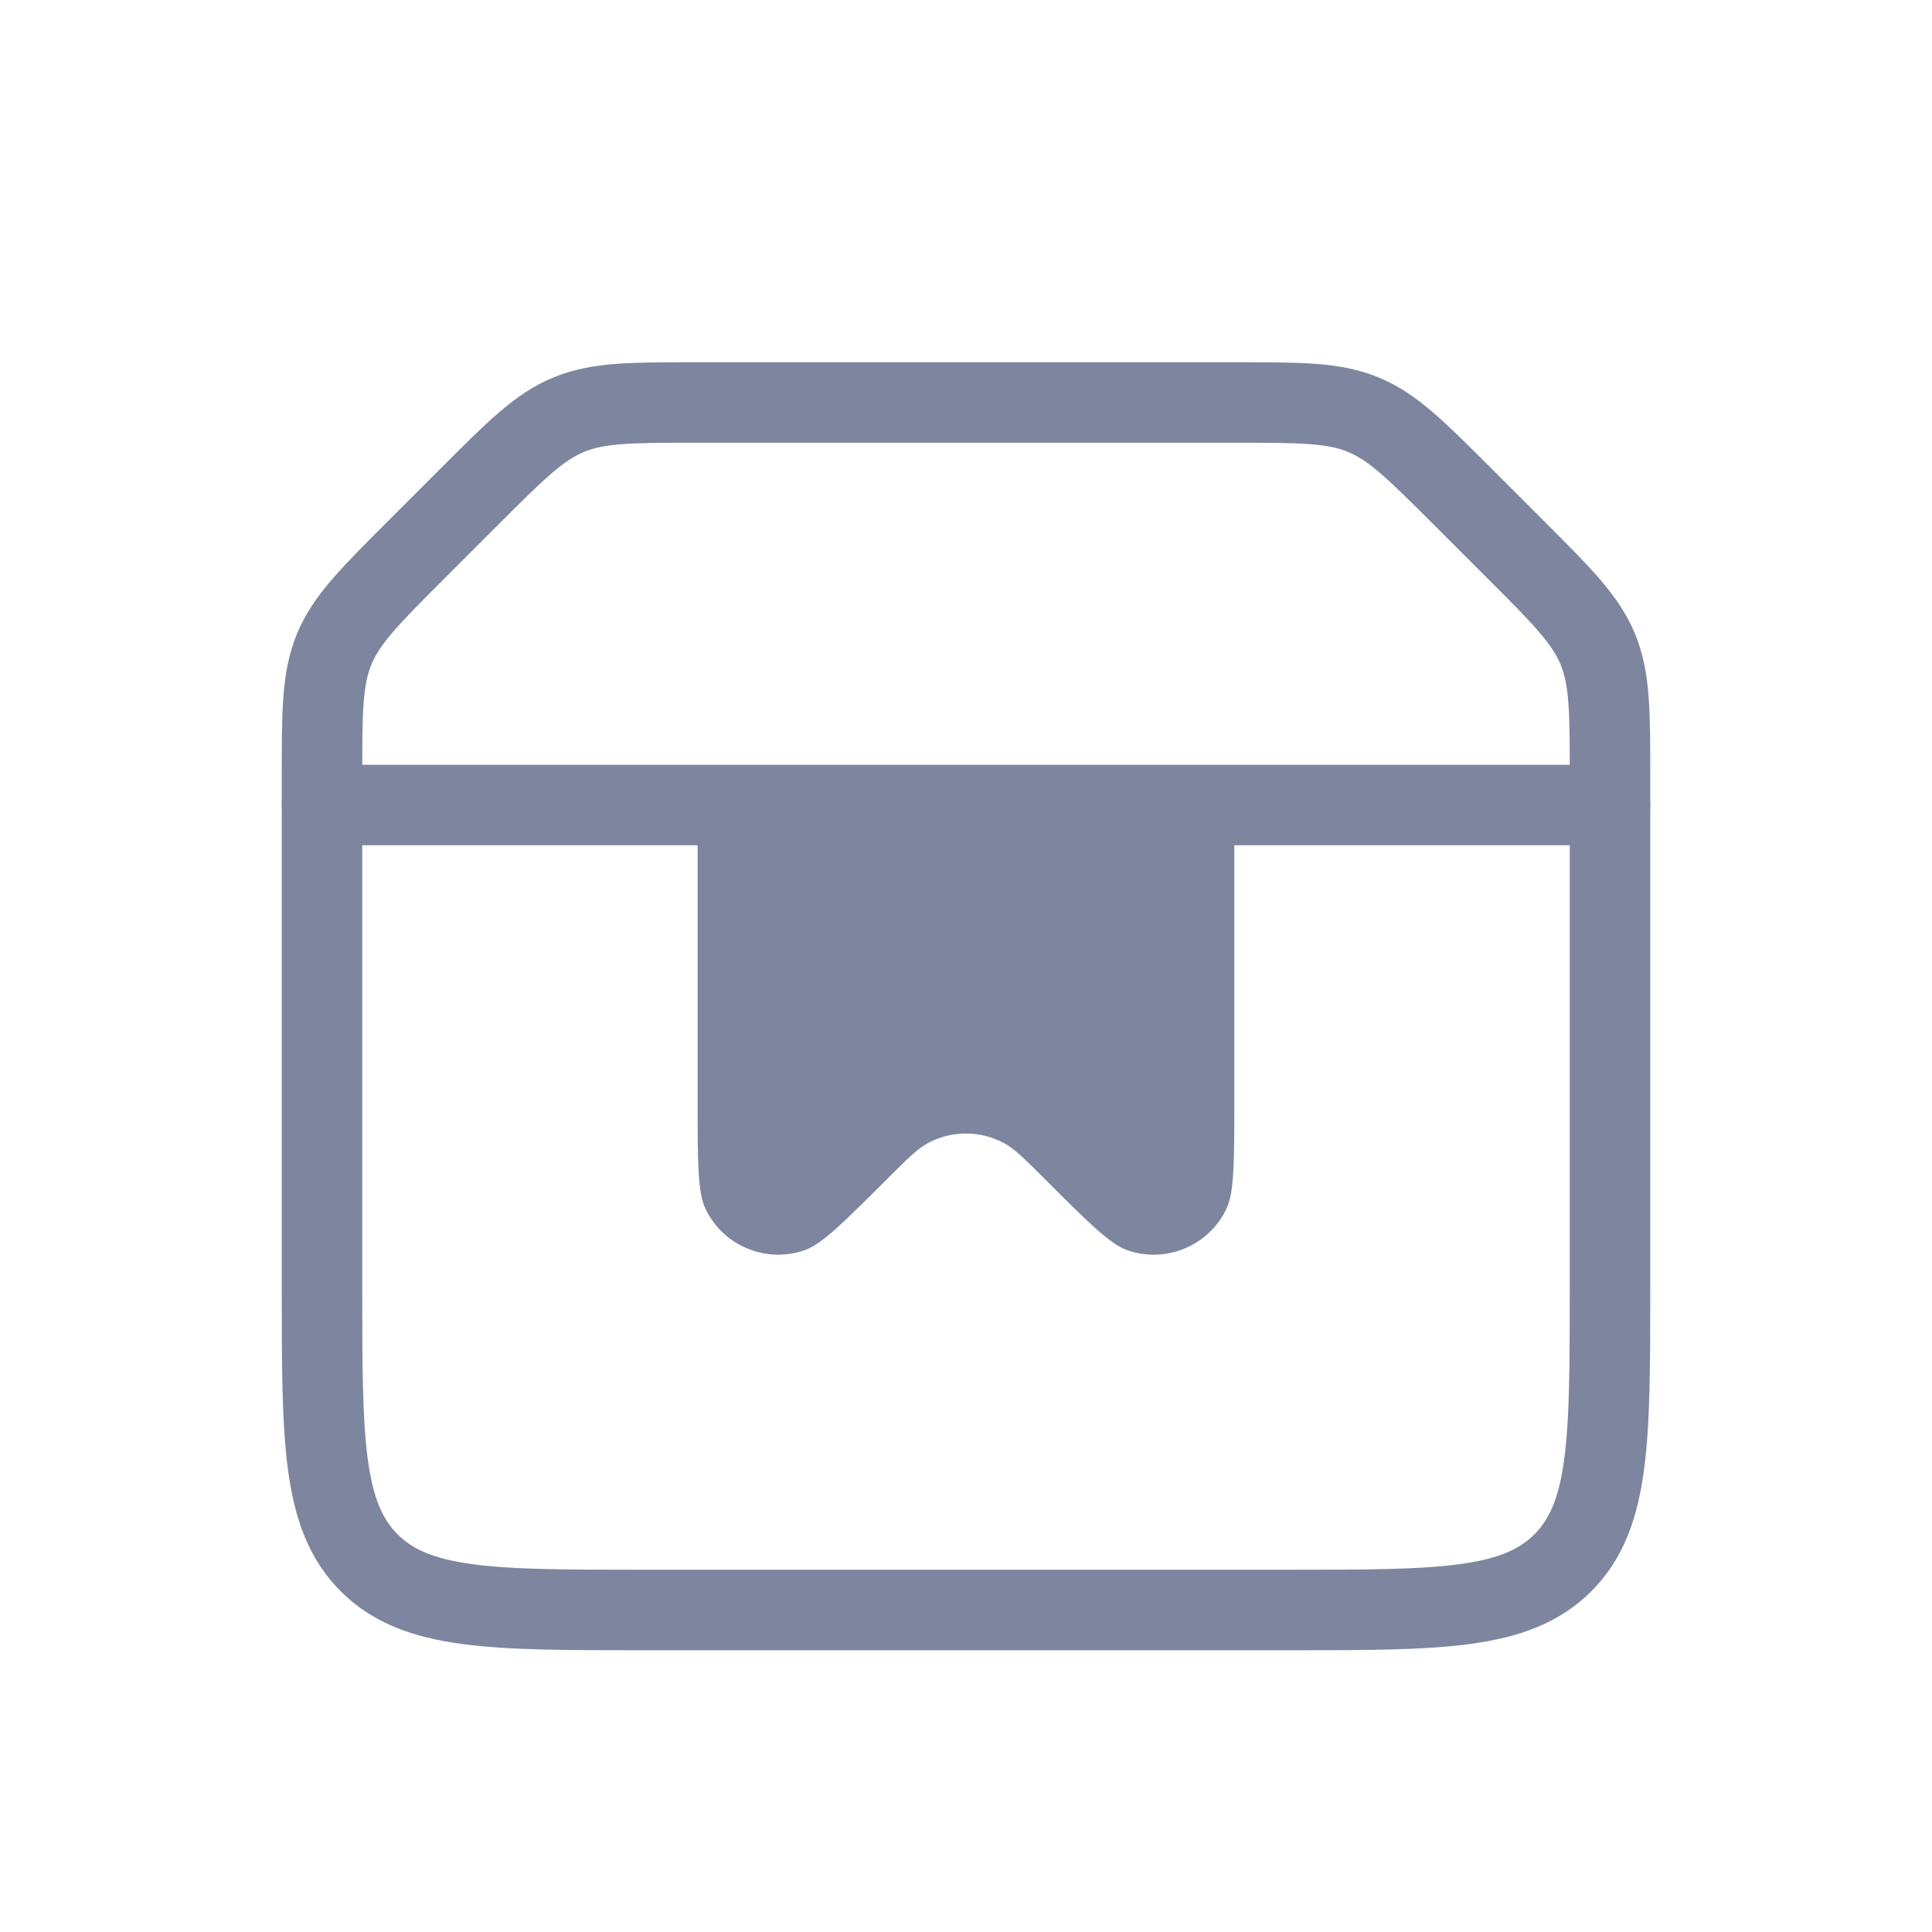
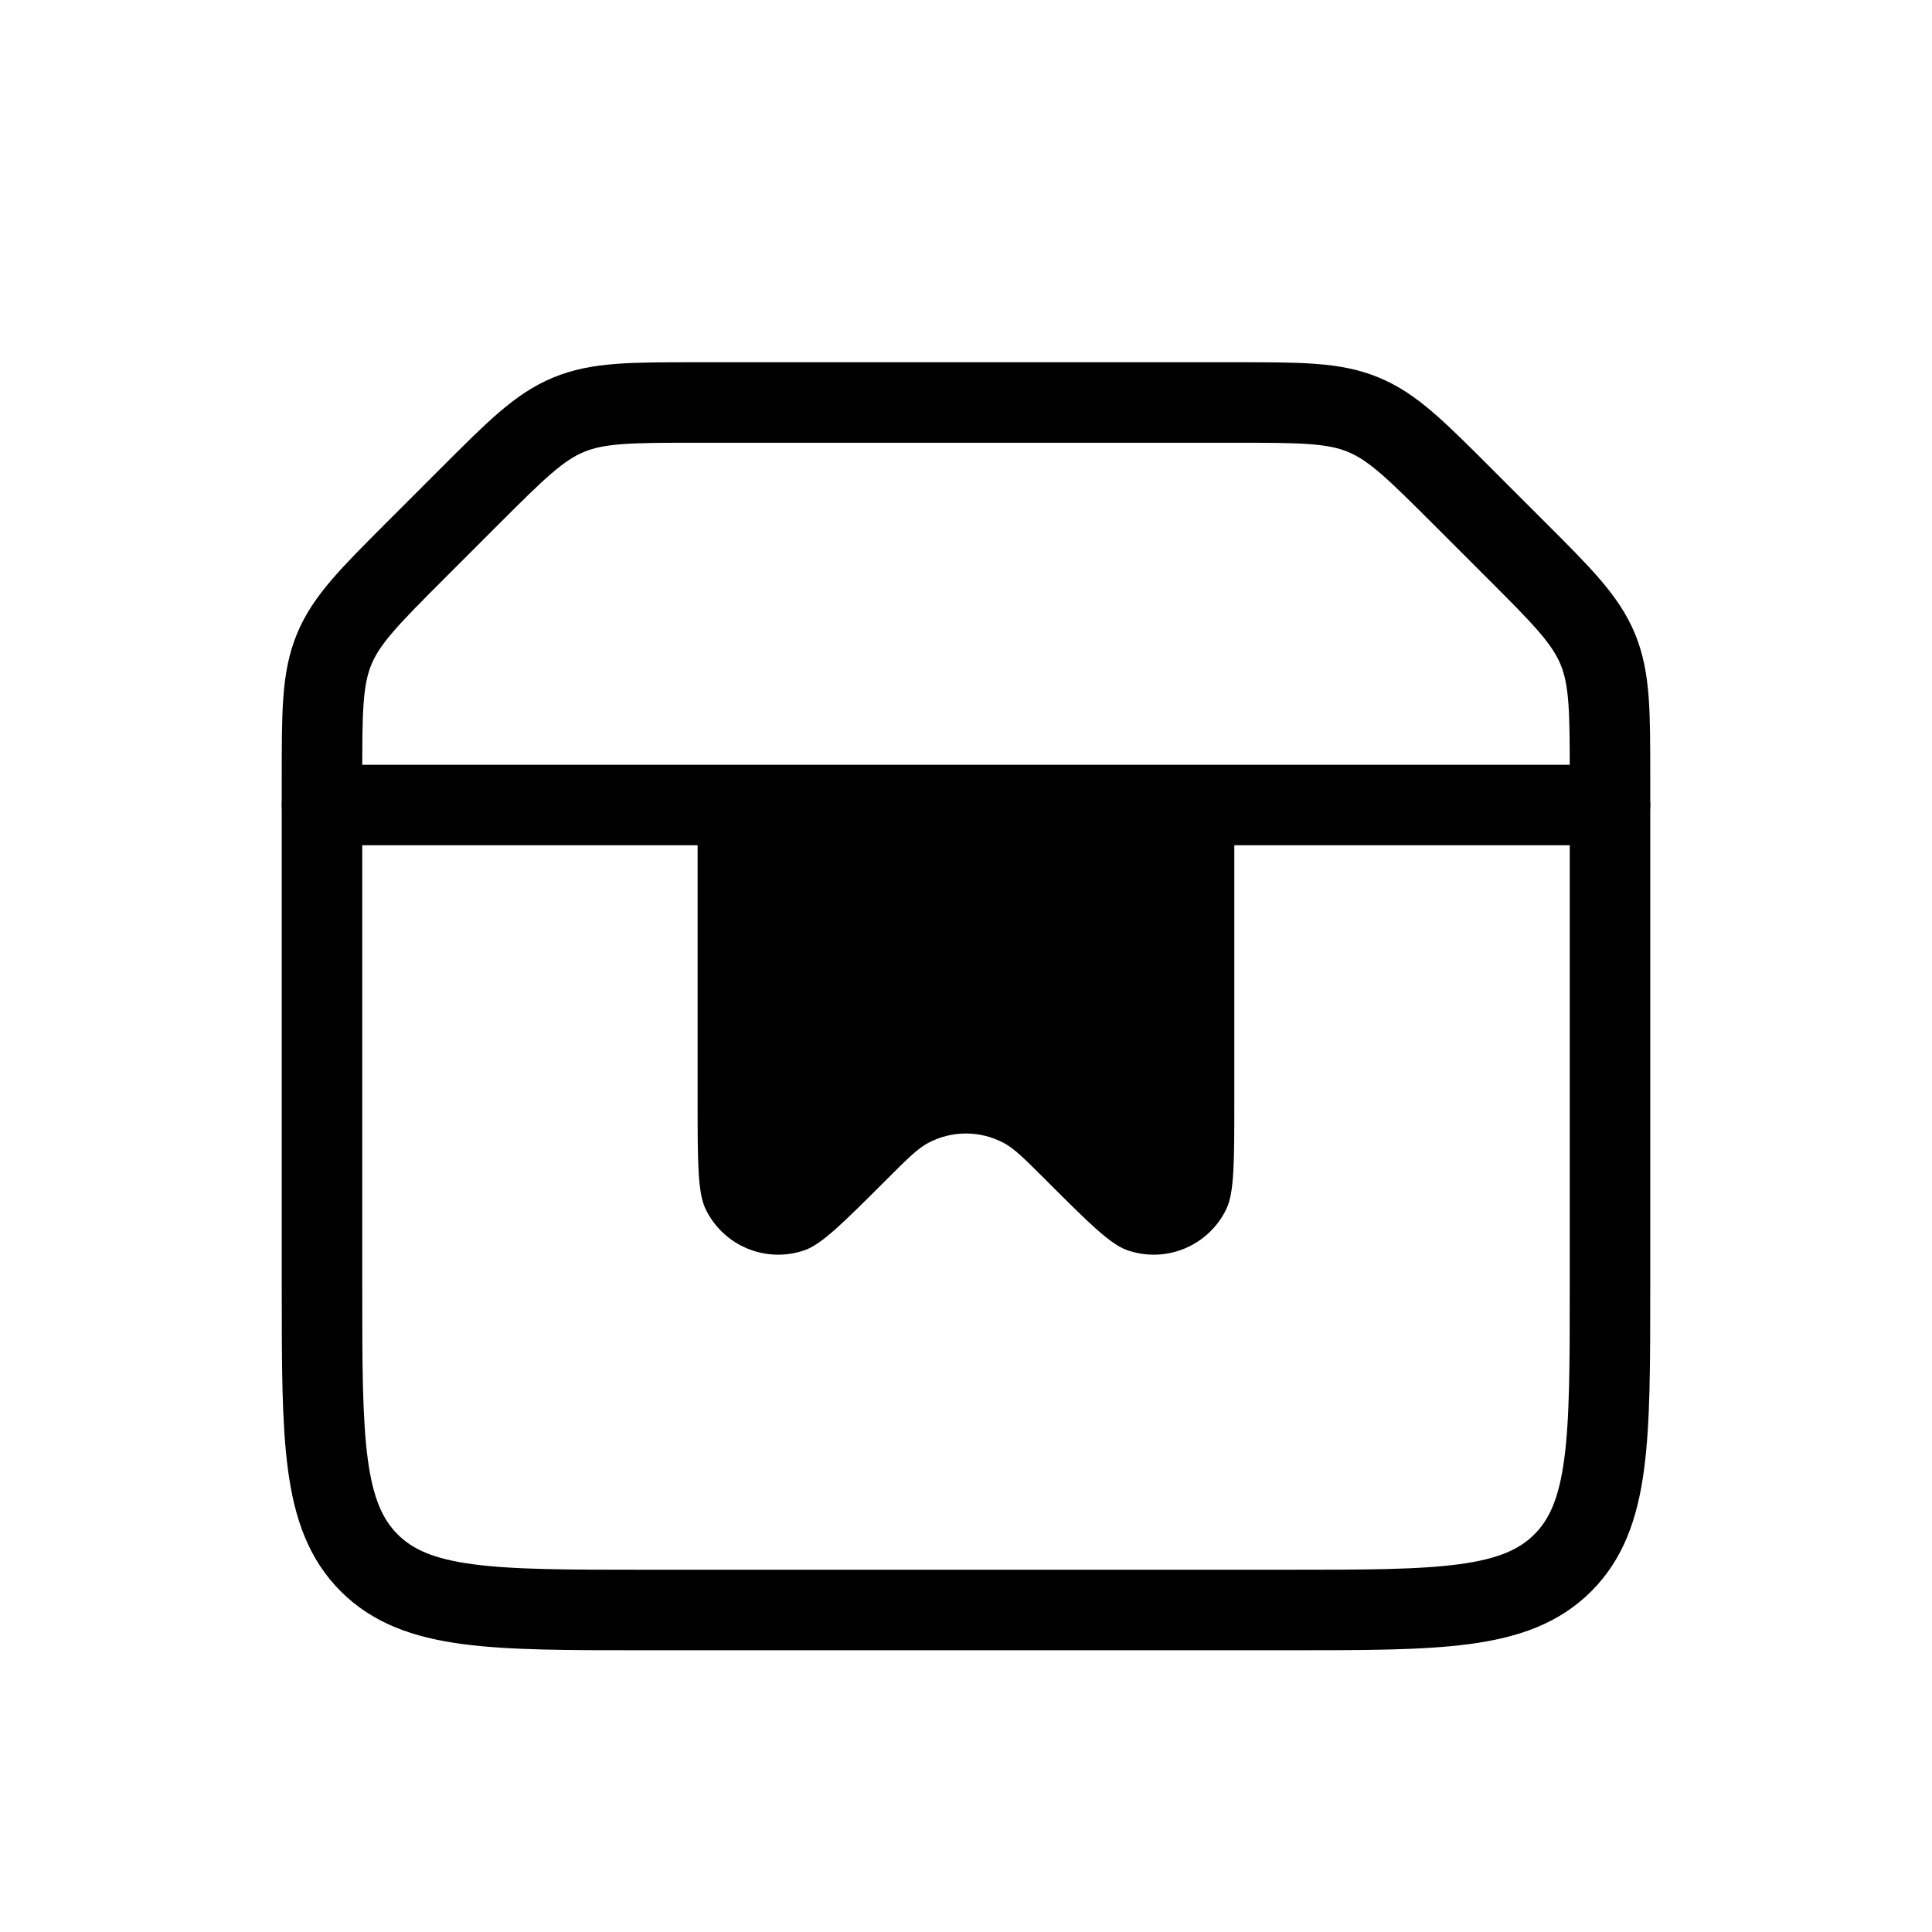
<svg xmlns="http://www.w3.org/2000/svg" width="24" height="24" viewBox="0 0 24 24" fill="none">
-   <path d="M4 9.657C4 8.839 4 8.431 4.152 8.063C4.304 7.696 4.594 7.406 5.172 6.828L5.828 6.172C6.406 5.594 6.696 5.304 7.063 5.152C7.431 5 7.839 5 8.657 5H15.343C16.161 5 16.569 5 16.937 5.152C17.305 5.304 17.593 5.594 18.172 6.172L18.828 6.828C19.407 7.406 19.695 7.696 19.848 8.063C20 8.431 20 8.839 20 9.657V16C20 17.886 20 18.828 19.414 19.414C18.828 20 17.886 20 16 20H8C6.114 20 5.172 20 4.586 19.414C4 18.828 4 17.886 4 16V9.657Z" stroke="#7D869E" />
-   <path d="M4 10H20" stroke="#7D869E" stroke-linecap="round" />
-   <path d="M14.833 10L9.166 10C8.93 10 8.812 10 8.739 10.073C8.666 10.146 8.666 10.264 8.666 10.5L8.666 13.667C8.666 14.431 8.666 14.814 8.765 15.019C8.986 15.478 9.516 15.698 9.997 15.53C10.212 15.454 10.482 15.184 11.023 14.643C11.274 14.393 11.399 14.267 11.532 14.197C11.824 14.042 12.174 14.042 12.467 14.197C12.6 14.267 12.725 14.393 12.976 14.643C13.517 15.184 13.787 15.454 14.002 15.53C14.483 15.698 15.013 15.478 15.234 15.019C15.333 14.814 15.333 14.431 15.333 13.667V10.5C15.333 10.264 15.333 10.146 15.259 10.073C15.186 10 15.068 10 14.833 10Z" fill="#7D869E" />
+   <path d="M4 9.657C4 8.839 4 8.431 4.152 8.063C4.304 7.696 4.594 7.406 5.172 6.828L5.828 6.172C6.406 5.594 6.696 5.304 7.063 5.152C7.431 5 7.839 5 8.657 5H15.343C16.161 5 16.569 5 16.937 5.152C17.305 5.304 17.593 5.594 18.172 6.172L18.828 6.828C19.407 7.406 19.695 7.696 19.848 8.063C20 8.431 20 8.839 20 9.657V16C20 17.886 20 18.828 19.414 19.414C18.828 20 17.886 20 16 20H8C6.114 20 5.172 20 4.586 19.414C4 18.828 4 17.886 4 16V9.657Z" stroke="currentColor" />
+   <path d="M4 10H20" stroke="currentColor" stroke-linecap="round" />
+   <path d="M14.833 10L9.166 10C8.93 10 8.812 10 8.739 10.073C8.666 10.146 8.666 10.264 8.666 10.5L8.666 13.667C8.666 14.431 8.666 14.814 8.765 15.019C8.986 15.478 9.516 15.698 9.997 15.53C10.212 15.454 10.482 15.184 11.023 14.643C11.274 14.393 11.399 14.267 11.532 14.197C11.824 14.042 12.174 14.042 12.467 14.197C12.6 14.267 12.725 14.393 12.976 14.643C13.517 15.184 13.787 15.454 14.002 15.53C14.483 15.698 15.013 15.478 15.234 15.019C15.333 14.814 15.333 14.431 15.333 13.667V10.5C15.333 10.264 15.333 10.146 15.259 10.073C15.186 10 15.068 10 14.833 10Z" fill="currentColor" />
</svg>
